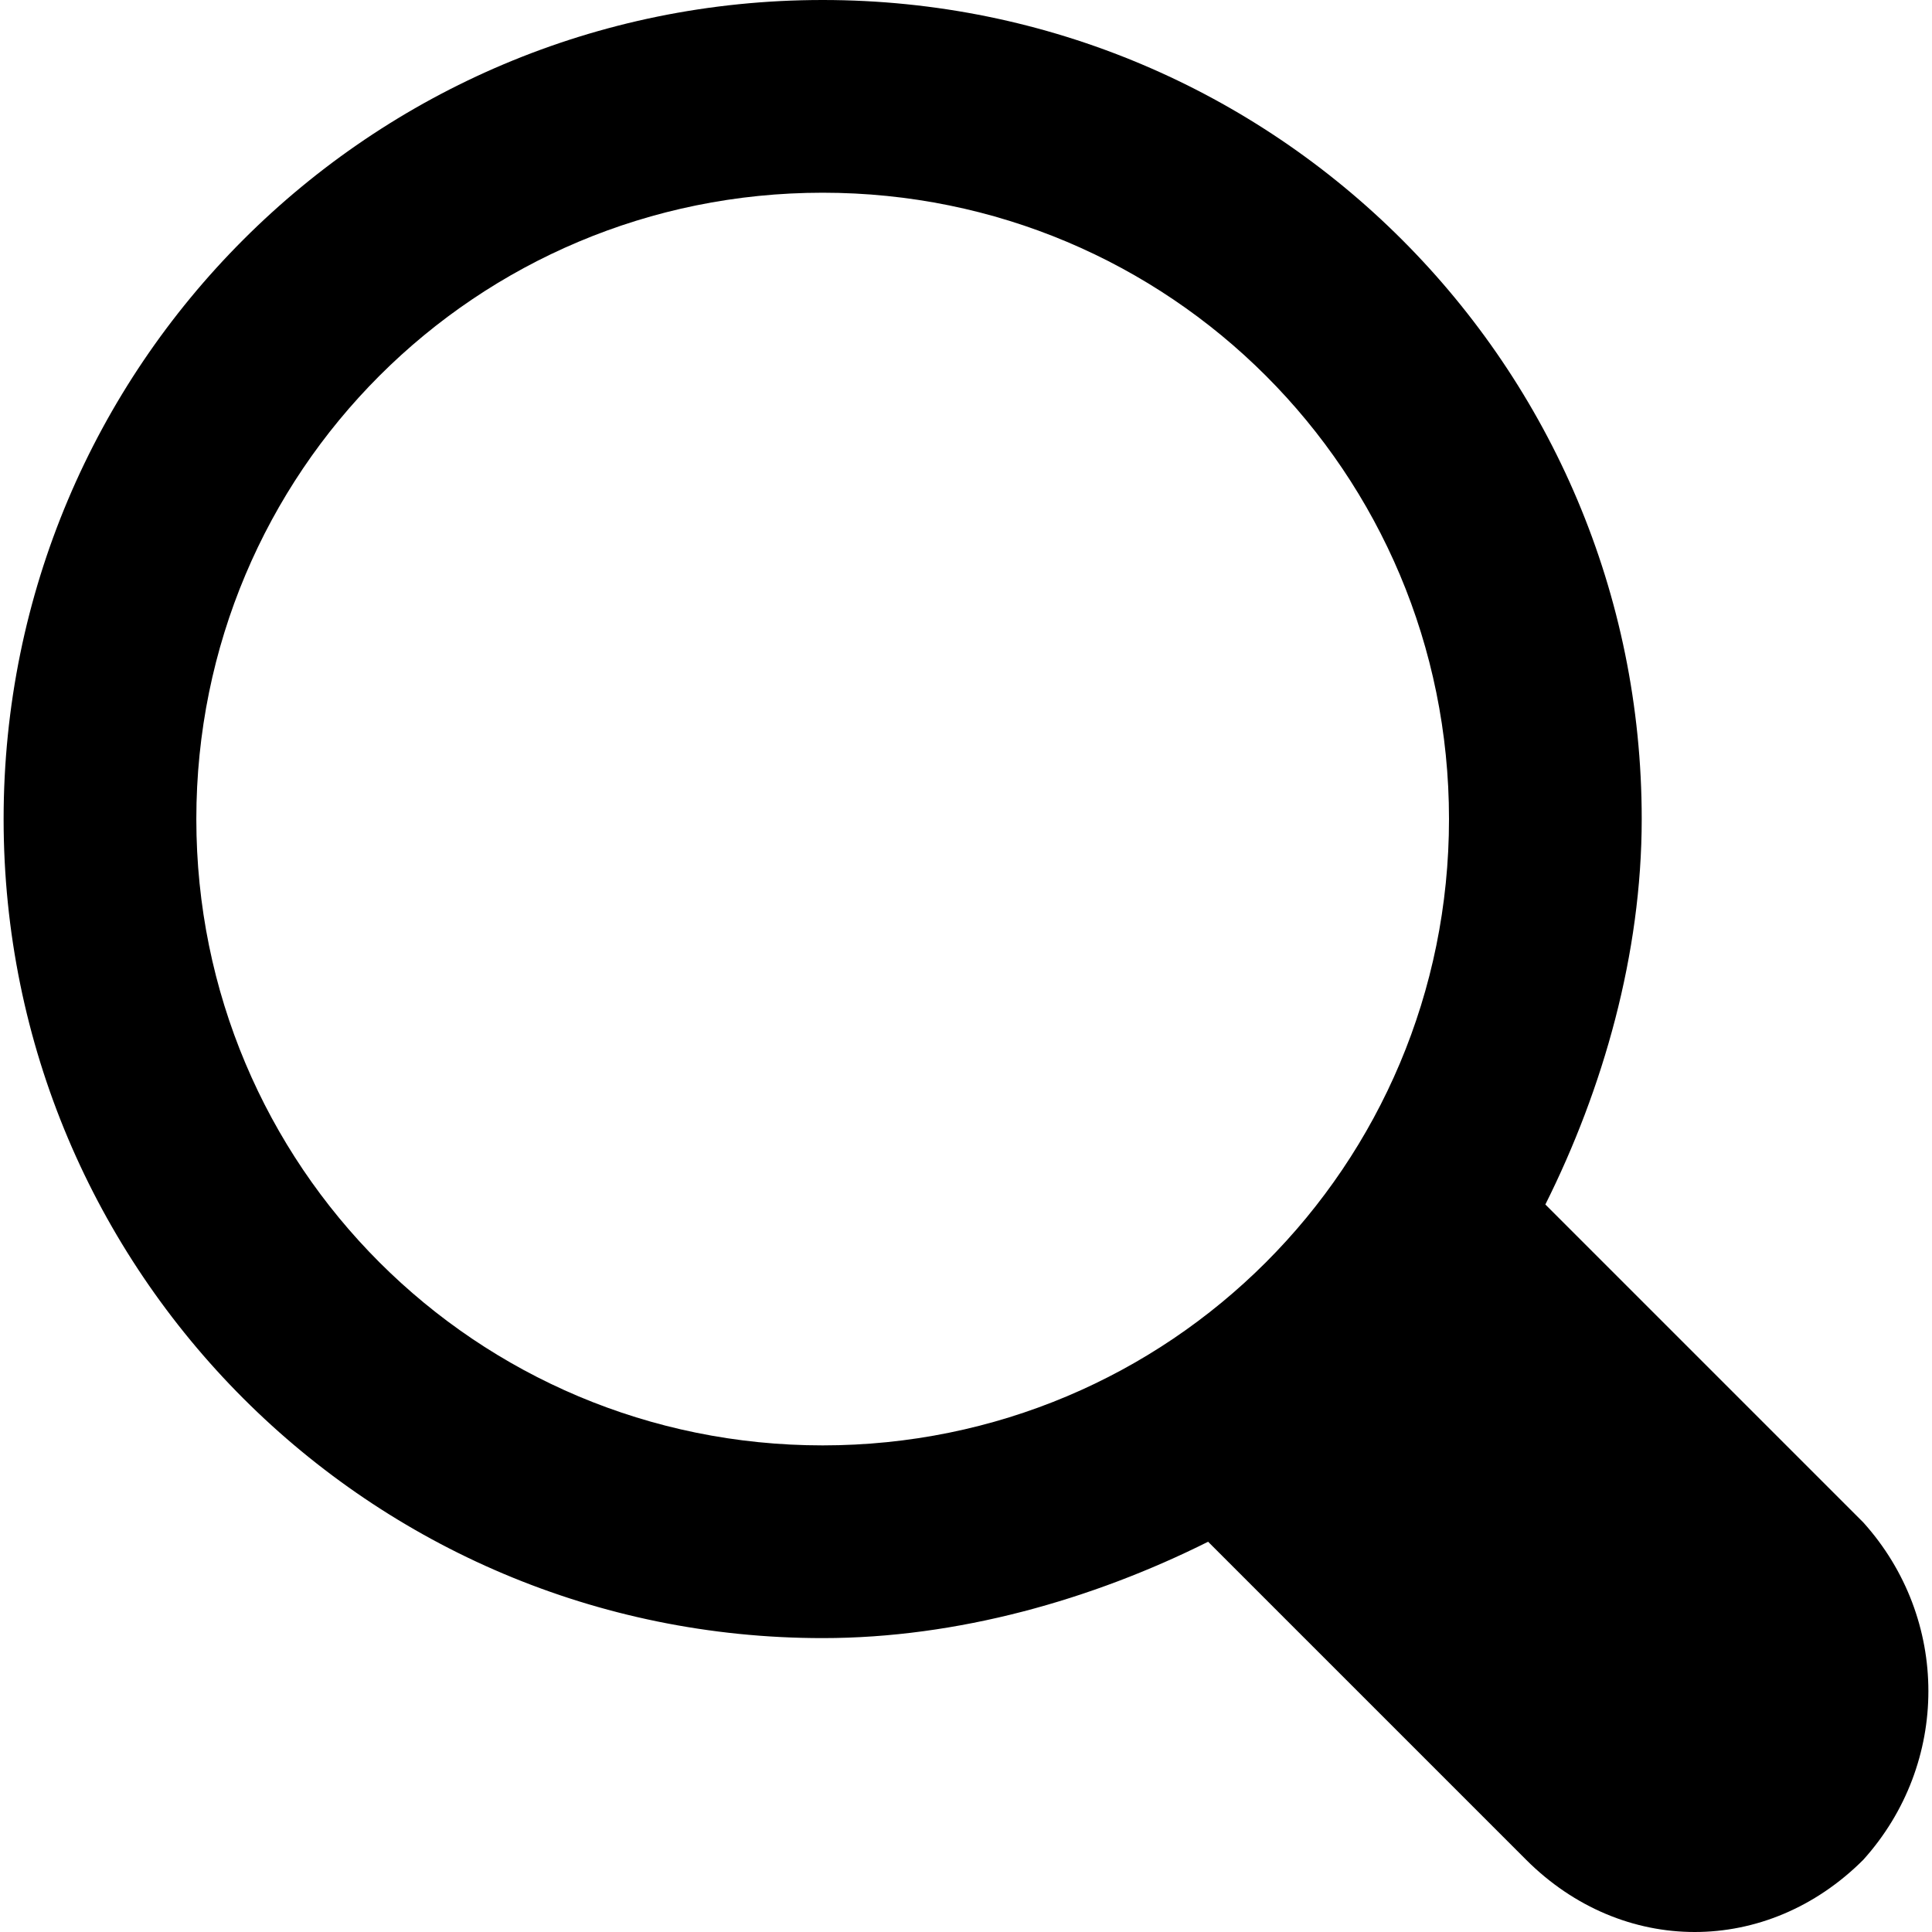
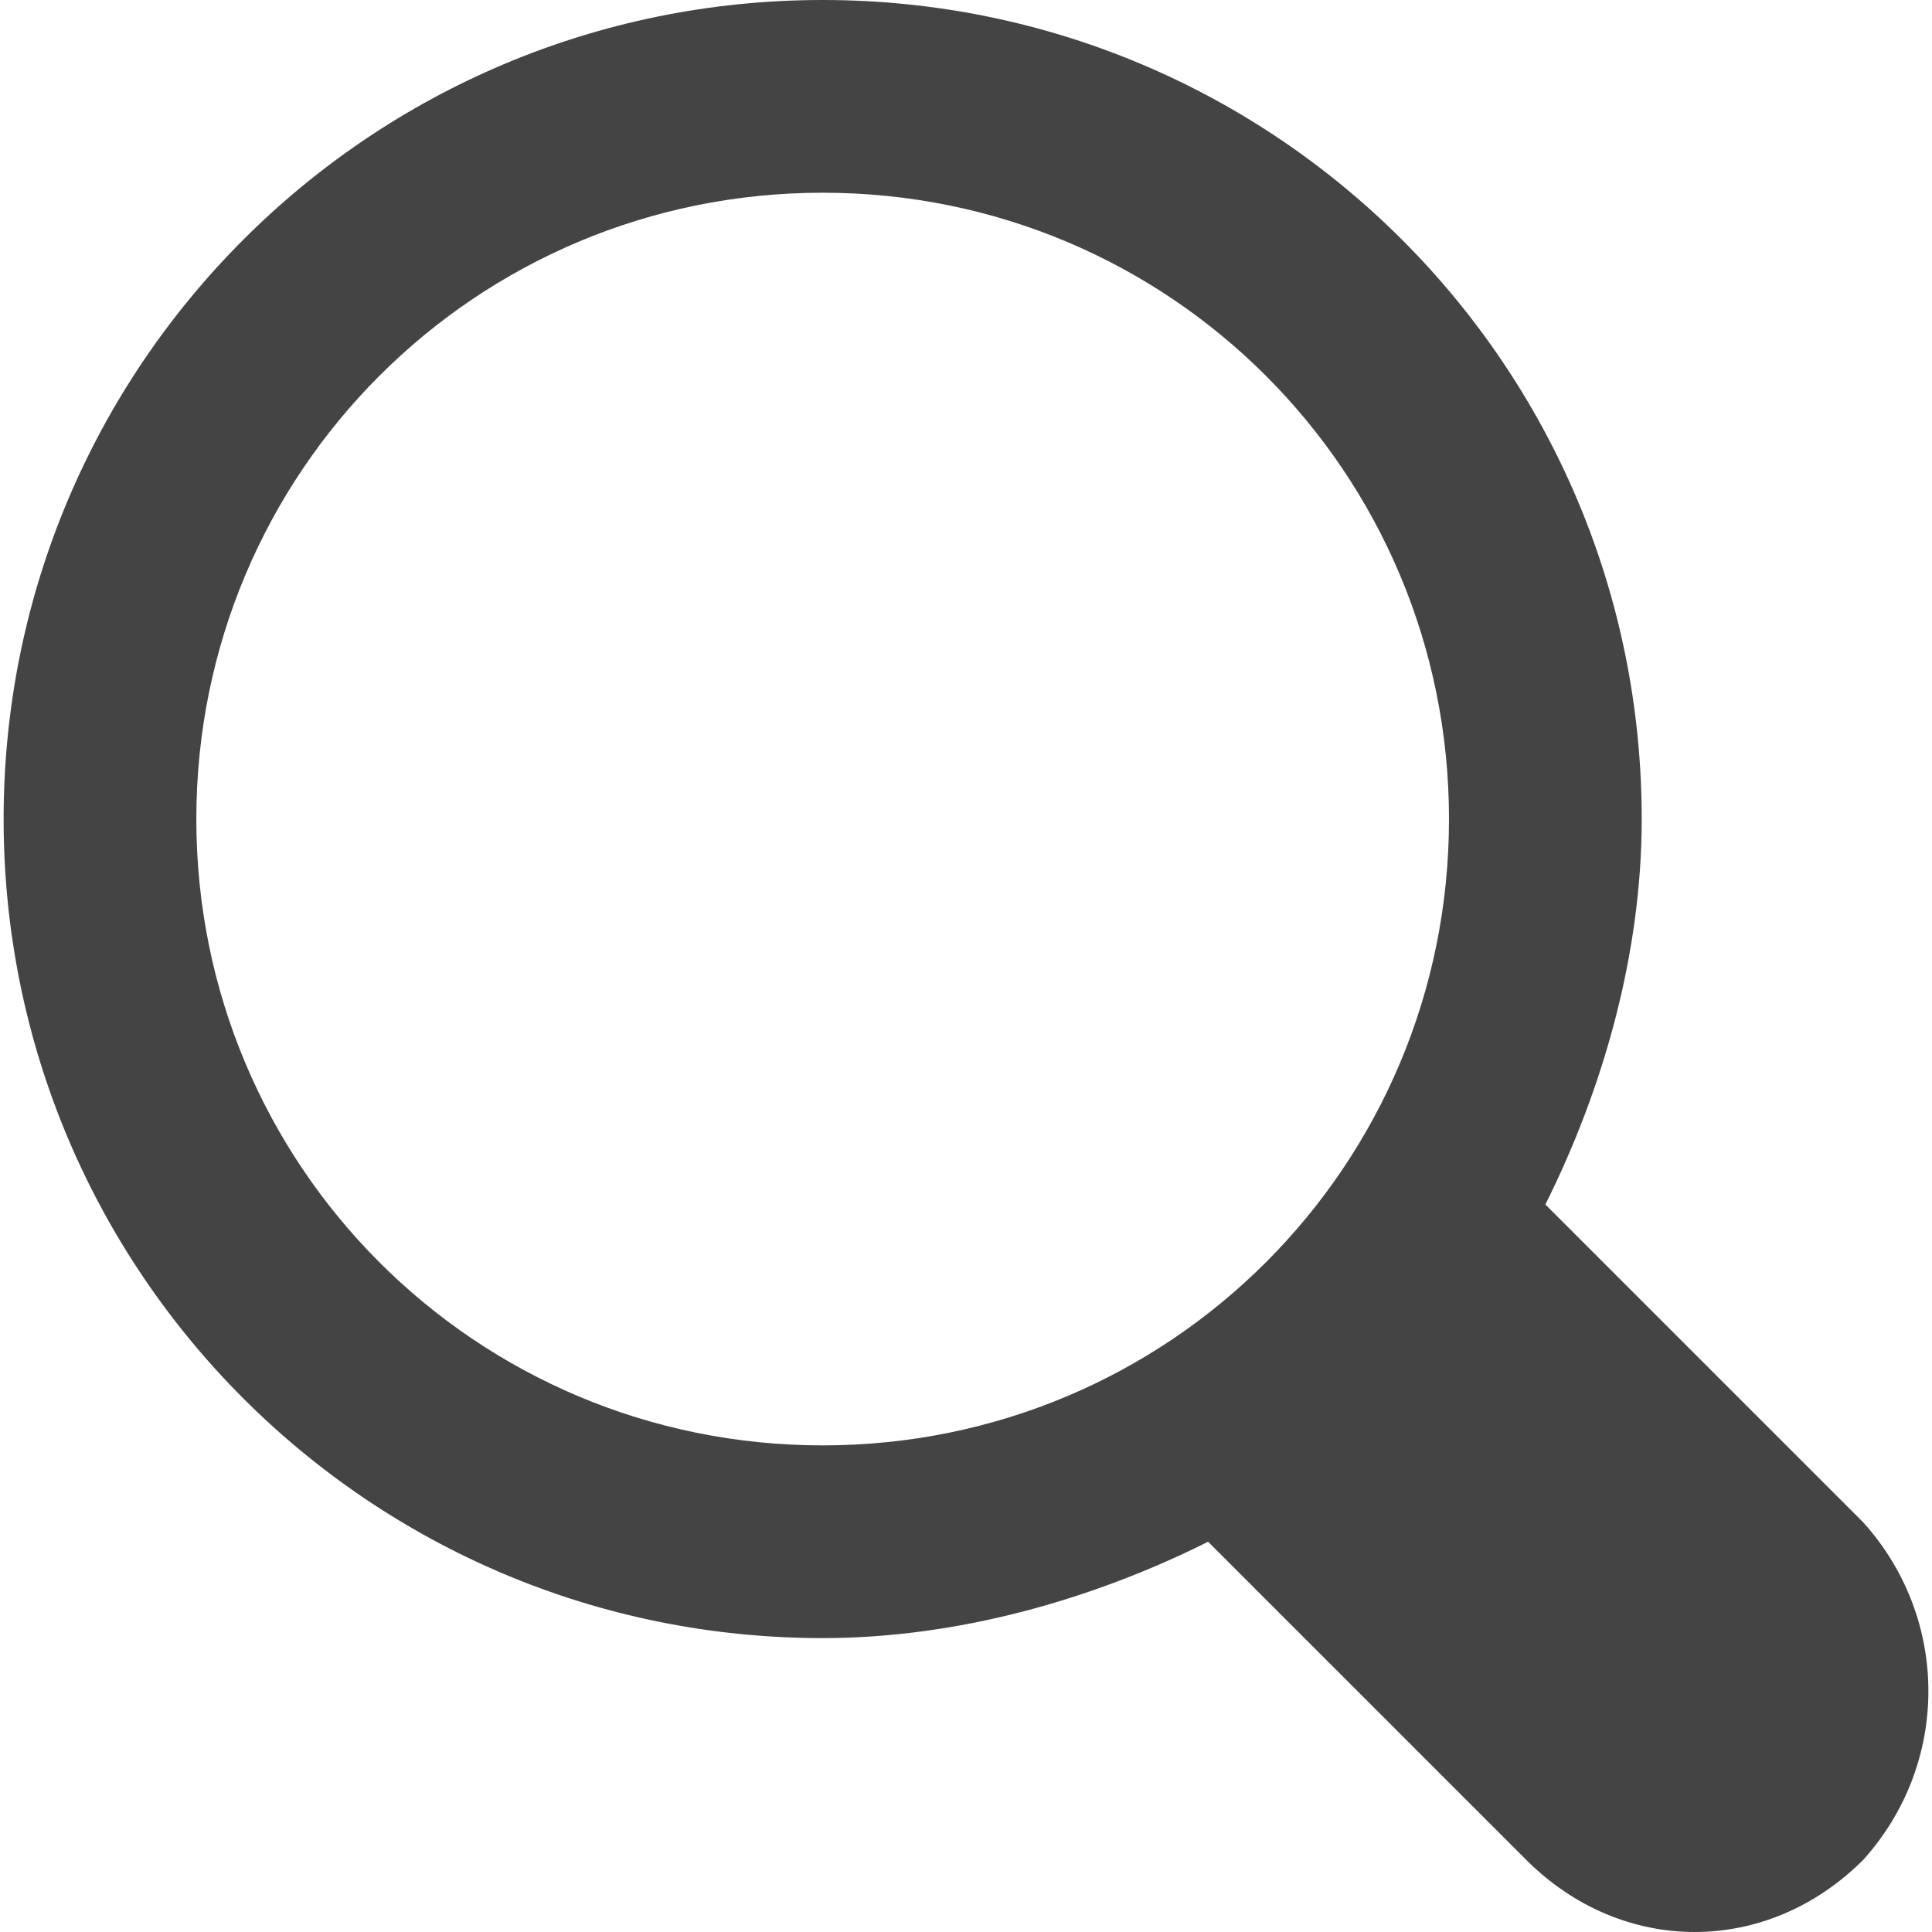
- <svg xmlns="http://www.w3.org/2000/svg" version="1.1" id="Capa_1" x="0px" y="0px" viewBox="0 0 513.28 513.28" style="enable-background:new 0 0 513.28 513.28;" xml:space="preserve">
+ <svg xmlns="http://www.w3.org/2000/svg" version="1.1" width="512" height="512" x="0" y="0" viewBox="0 0 513.28 513.28" style="enable-background:new 0 0 512 512" xml:space="preserve" class="">
  <g>
    <g>
-       <path d="M495.04,404.48L410.56,320c15.36-30.72,25.6-66.56,25.6-102.4C436.16,97.28,338.88,0,218.56,0S0.96,97.28,0.96,217.6    s97.28,217.6,217.6,217.6c35.84,0,71.68-10.24,102.4-25.6l84.48,84.48c25.6,25.6,64,25.6,89.6,0    C518.08,468.48,518.08,430.08,495.04,404.48z M218.56,384c-92.16,0-166.4-74.24-166.4-166.4S126.4,51.2,218.56,51.2    s166.4,74.24,166.4,166.4S310.72,384,218.56,384z" />
+       <g>
+         <path d="M495.04,404.48L410.56,320c15.36-30.72,25.6-66.56,25.6-102.4C436.16,97.28,338.88,0,218.56,0S0.96,97.28,0.96,217.6    s97.28,217.6,217.6,217.6c35.84,0,71.68-10.24,102.4-25.6l84.48,84.48c25.6,25.6,64,25.6,89.6,0    C518.08,468.48,518.08,430.08,495.04,404.48z M218.56,384c-92.16,0-166.4-74.24-166.4-166.4S126.4,51.2,218.56,51.2    s166.4,74.24,166.4,166.4S310.72,384,218.56,384z" fill="#444444" data-original="#000000" style="" class="" />
+       </g>
    </g>
+     <g>
+ </g>
+     <g>
+ </g>
+     <g>
+ </g>
+     <g>
+ </g>
+     <g>
+ </g>
+     <g>
+ </g>
+     <g>
+ </g>
+     <g>
+ </g>
+     <g>
+ </g>
+     <g>
+ </g>
+     <g>
+ </g>
+     <g>
+ </g>
+     <g>
+ </g>
+     <g>
+ </g>
+     <g>
+ </g>
  </g>
-   <g>
- </g>
-   <g>
- </g>
-   <g>
- </g>
-   <g>
- </g>
-   <g>
- </g>
-   <g>
- </g>
-   <g>
- </g>
-   <g>
- </g>
-   <g>
- </g>
-   <g>
- </g>
-   <g>
- </g>
-   <g>
- </g>
-   <g>
- </g>
-   <g>
- </g>
-   <g>
- </g>
</svg>
